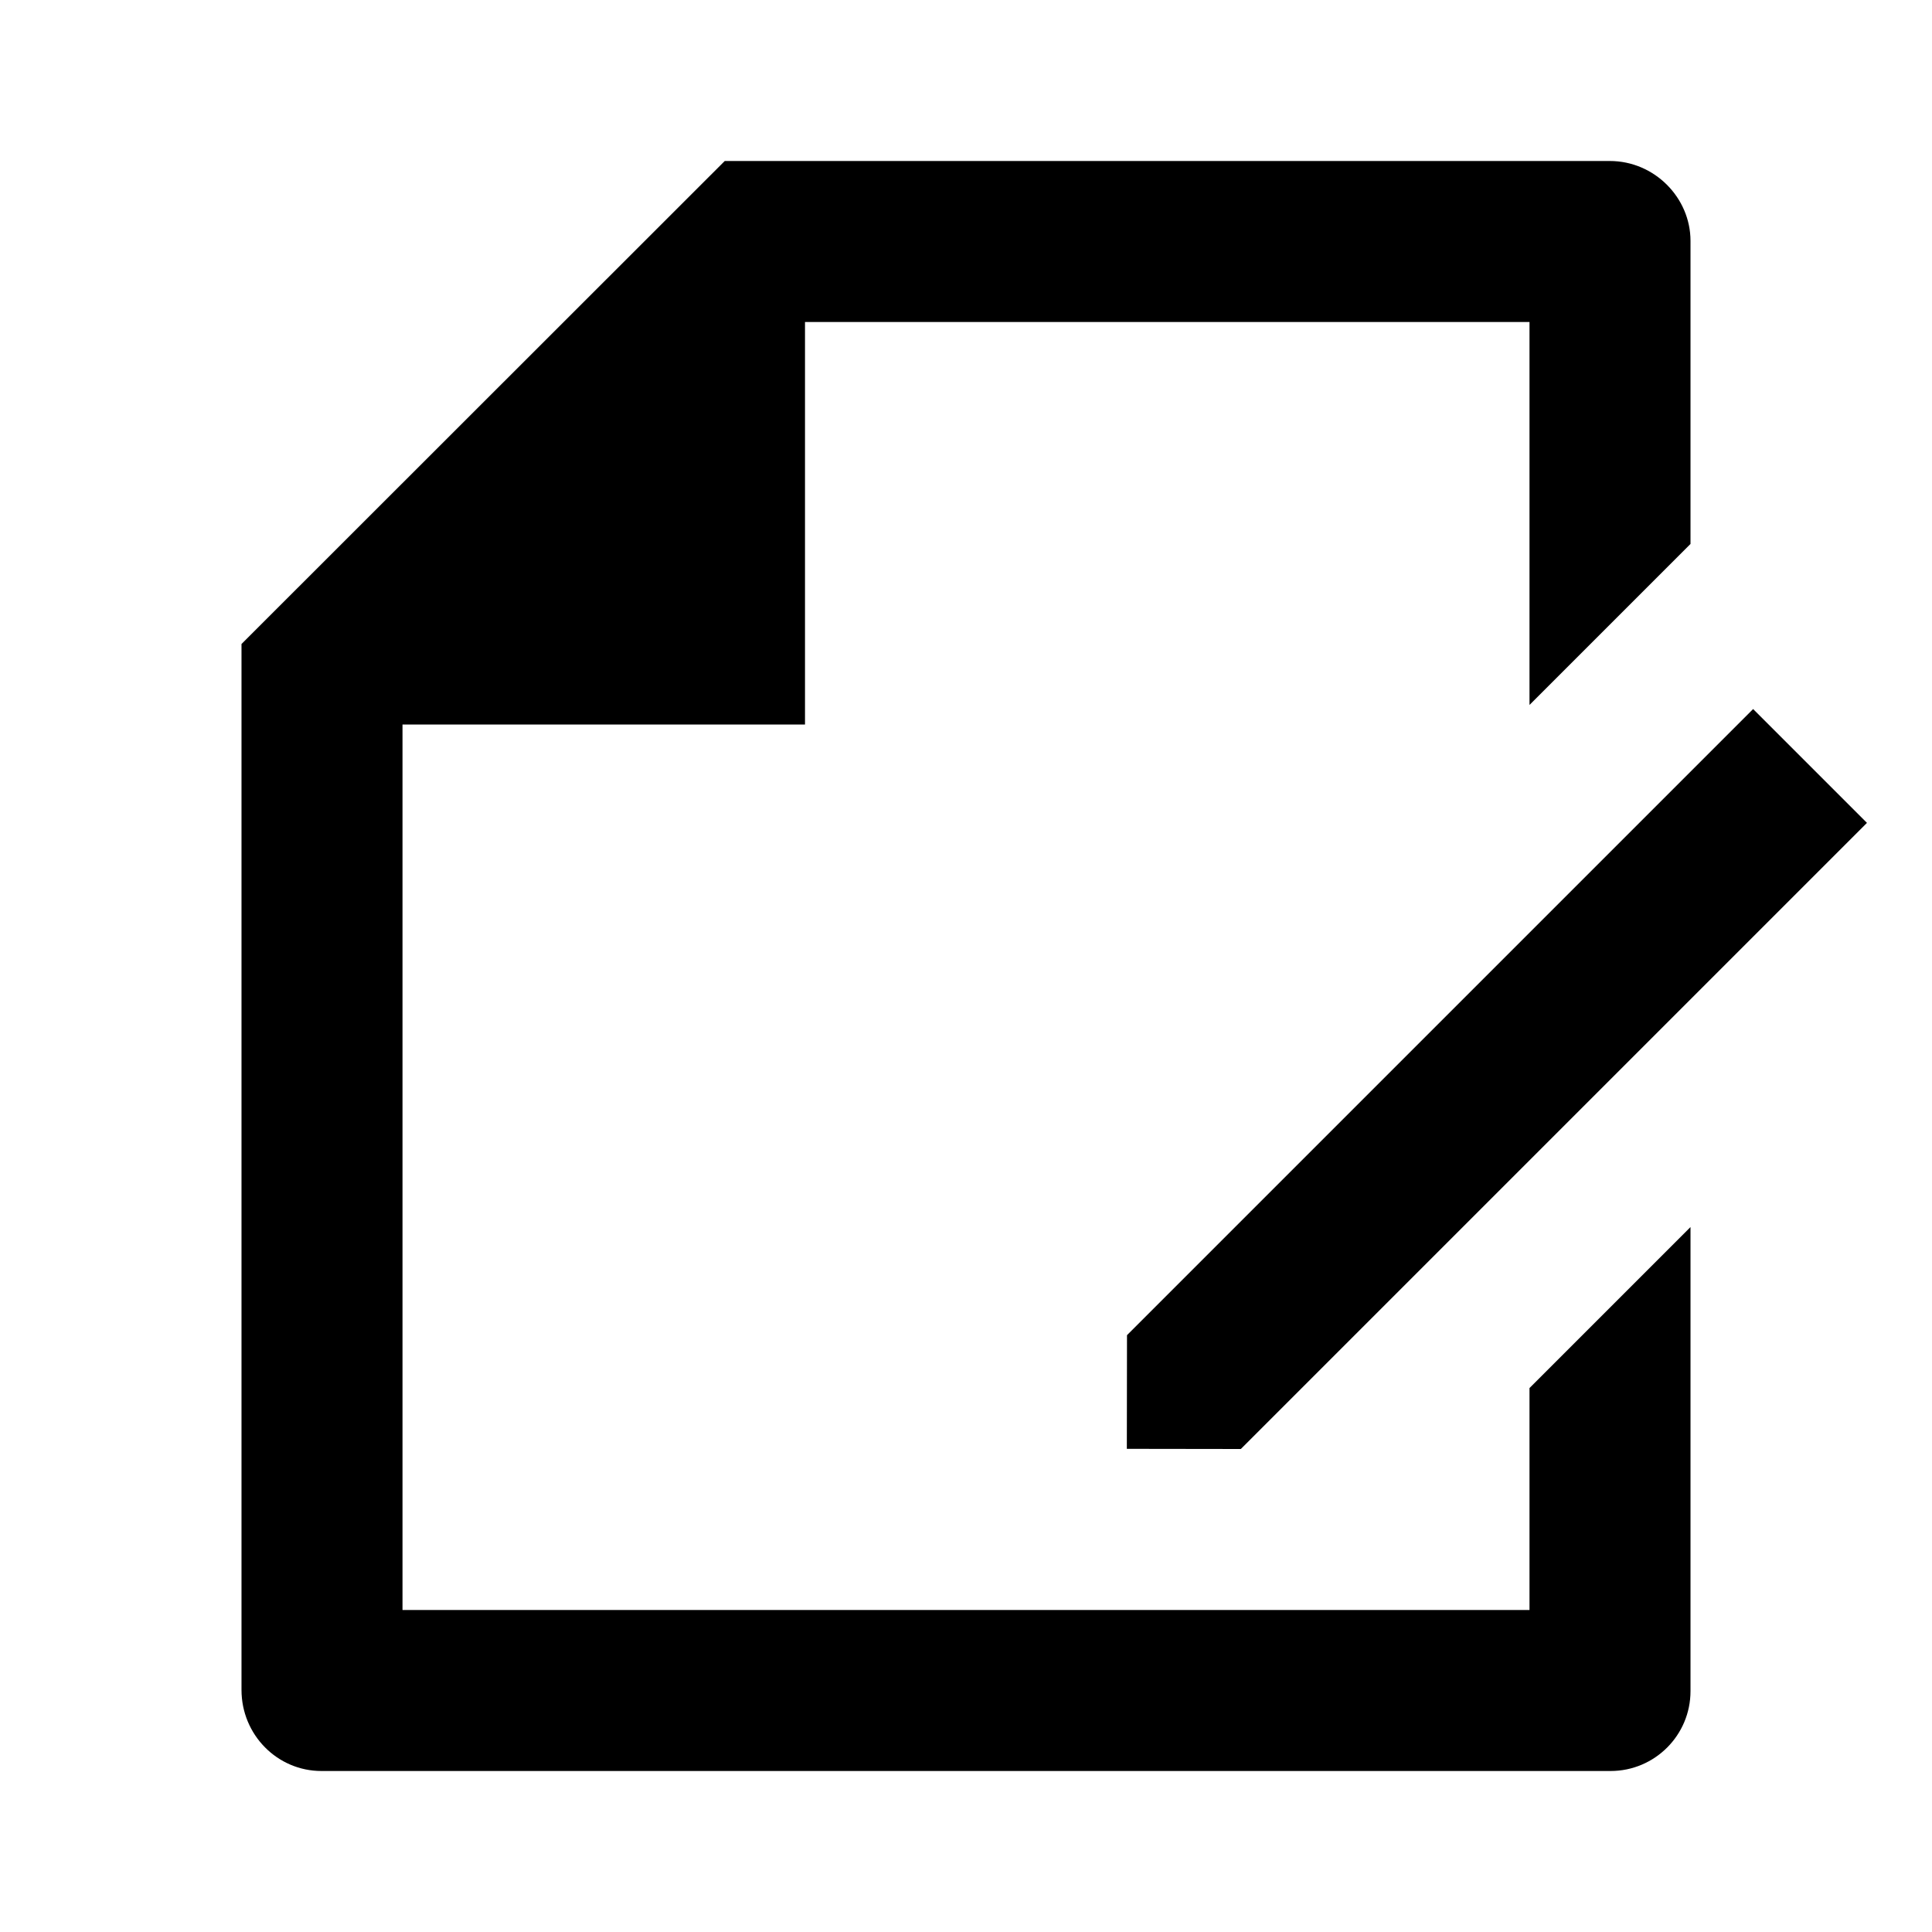
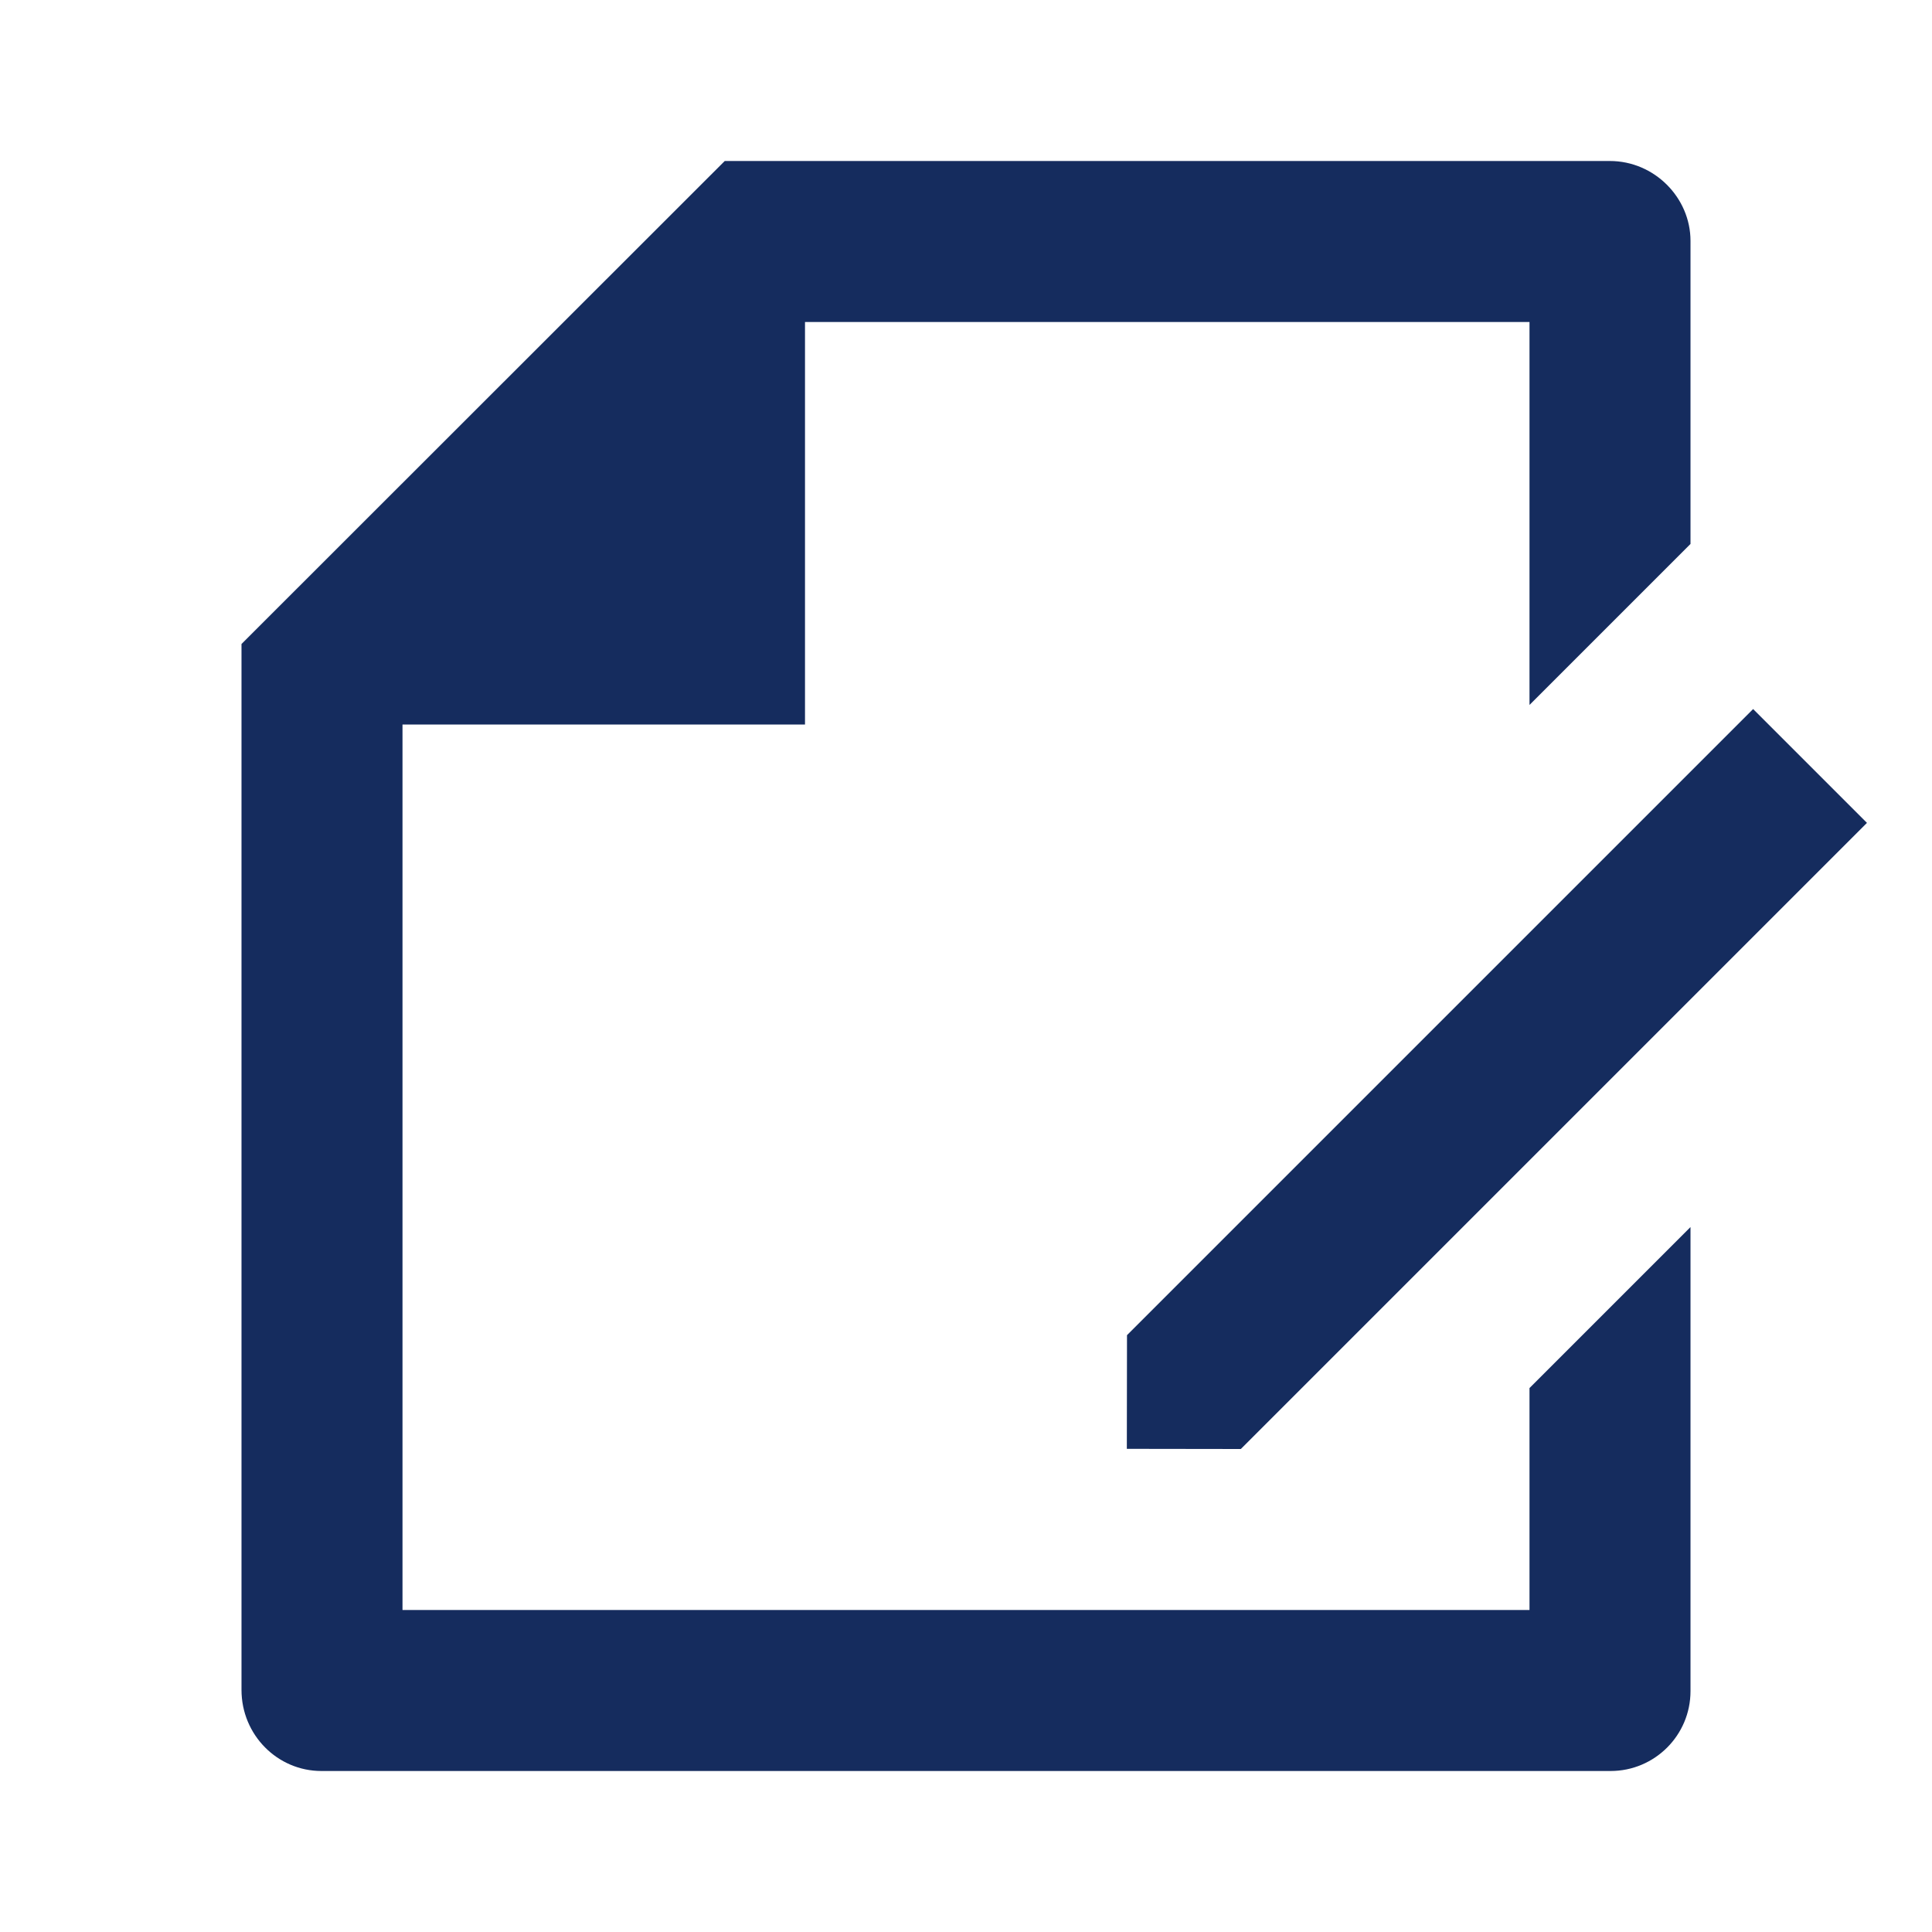
- <svg xmlns="http://www.w3.org/2000/svg" viewBox="0 0 24 24" fill="currentColor">
+ <svg xmlns="http://www.w3.org/2000/svg" viewBox="0 0 24 24" fill="#152C5E">
  <path d="M21 6.757L19 8.757V4H10V9H5V20H19V17.243L21 15.243V21.008C21 21.556 20.555 22 20.007 22H3.993C3.445 22 3 21.55 3 20.993V8L9.003 2H19.998C20.551 2 21 2.455 21 2.992V6.757ZM21.778 8.808L23.192 10.222L15.414 18L13.998 17.998L14 16.586L21.778 8.808Z" />
</svg>
